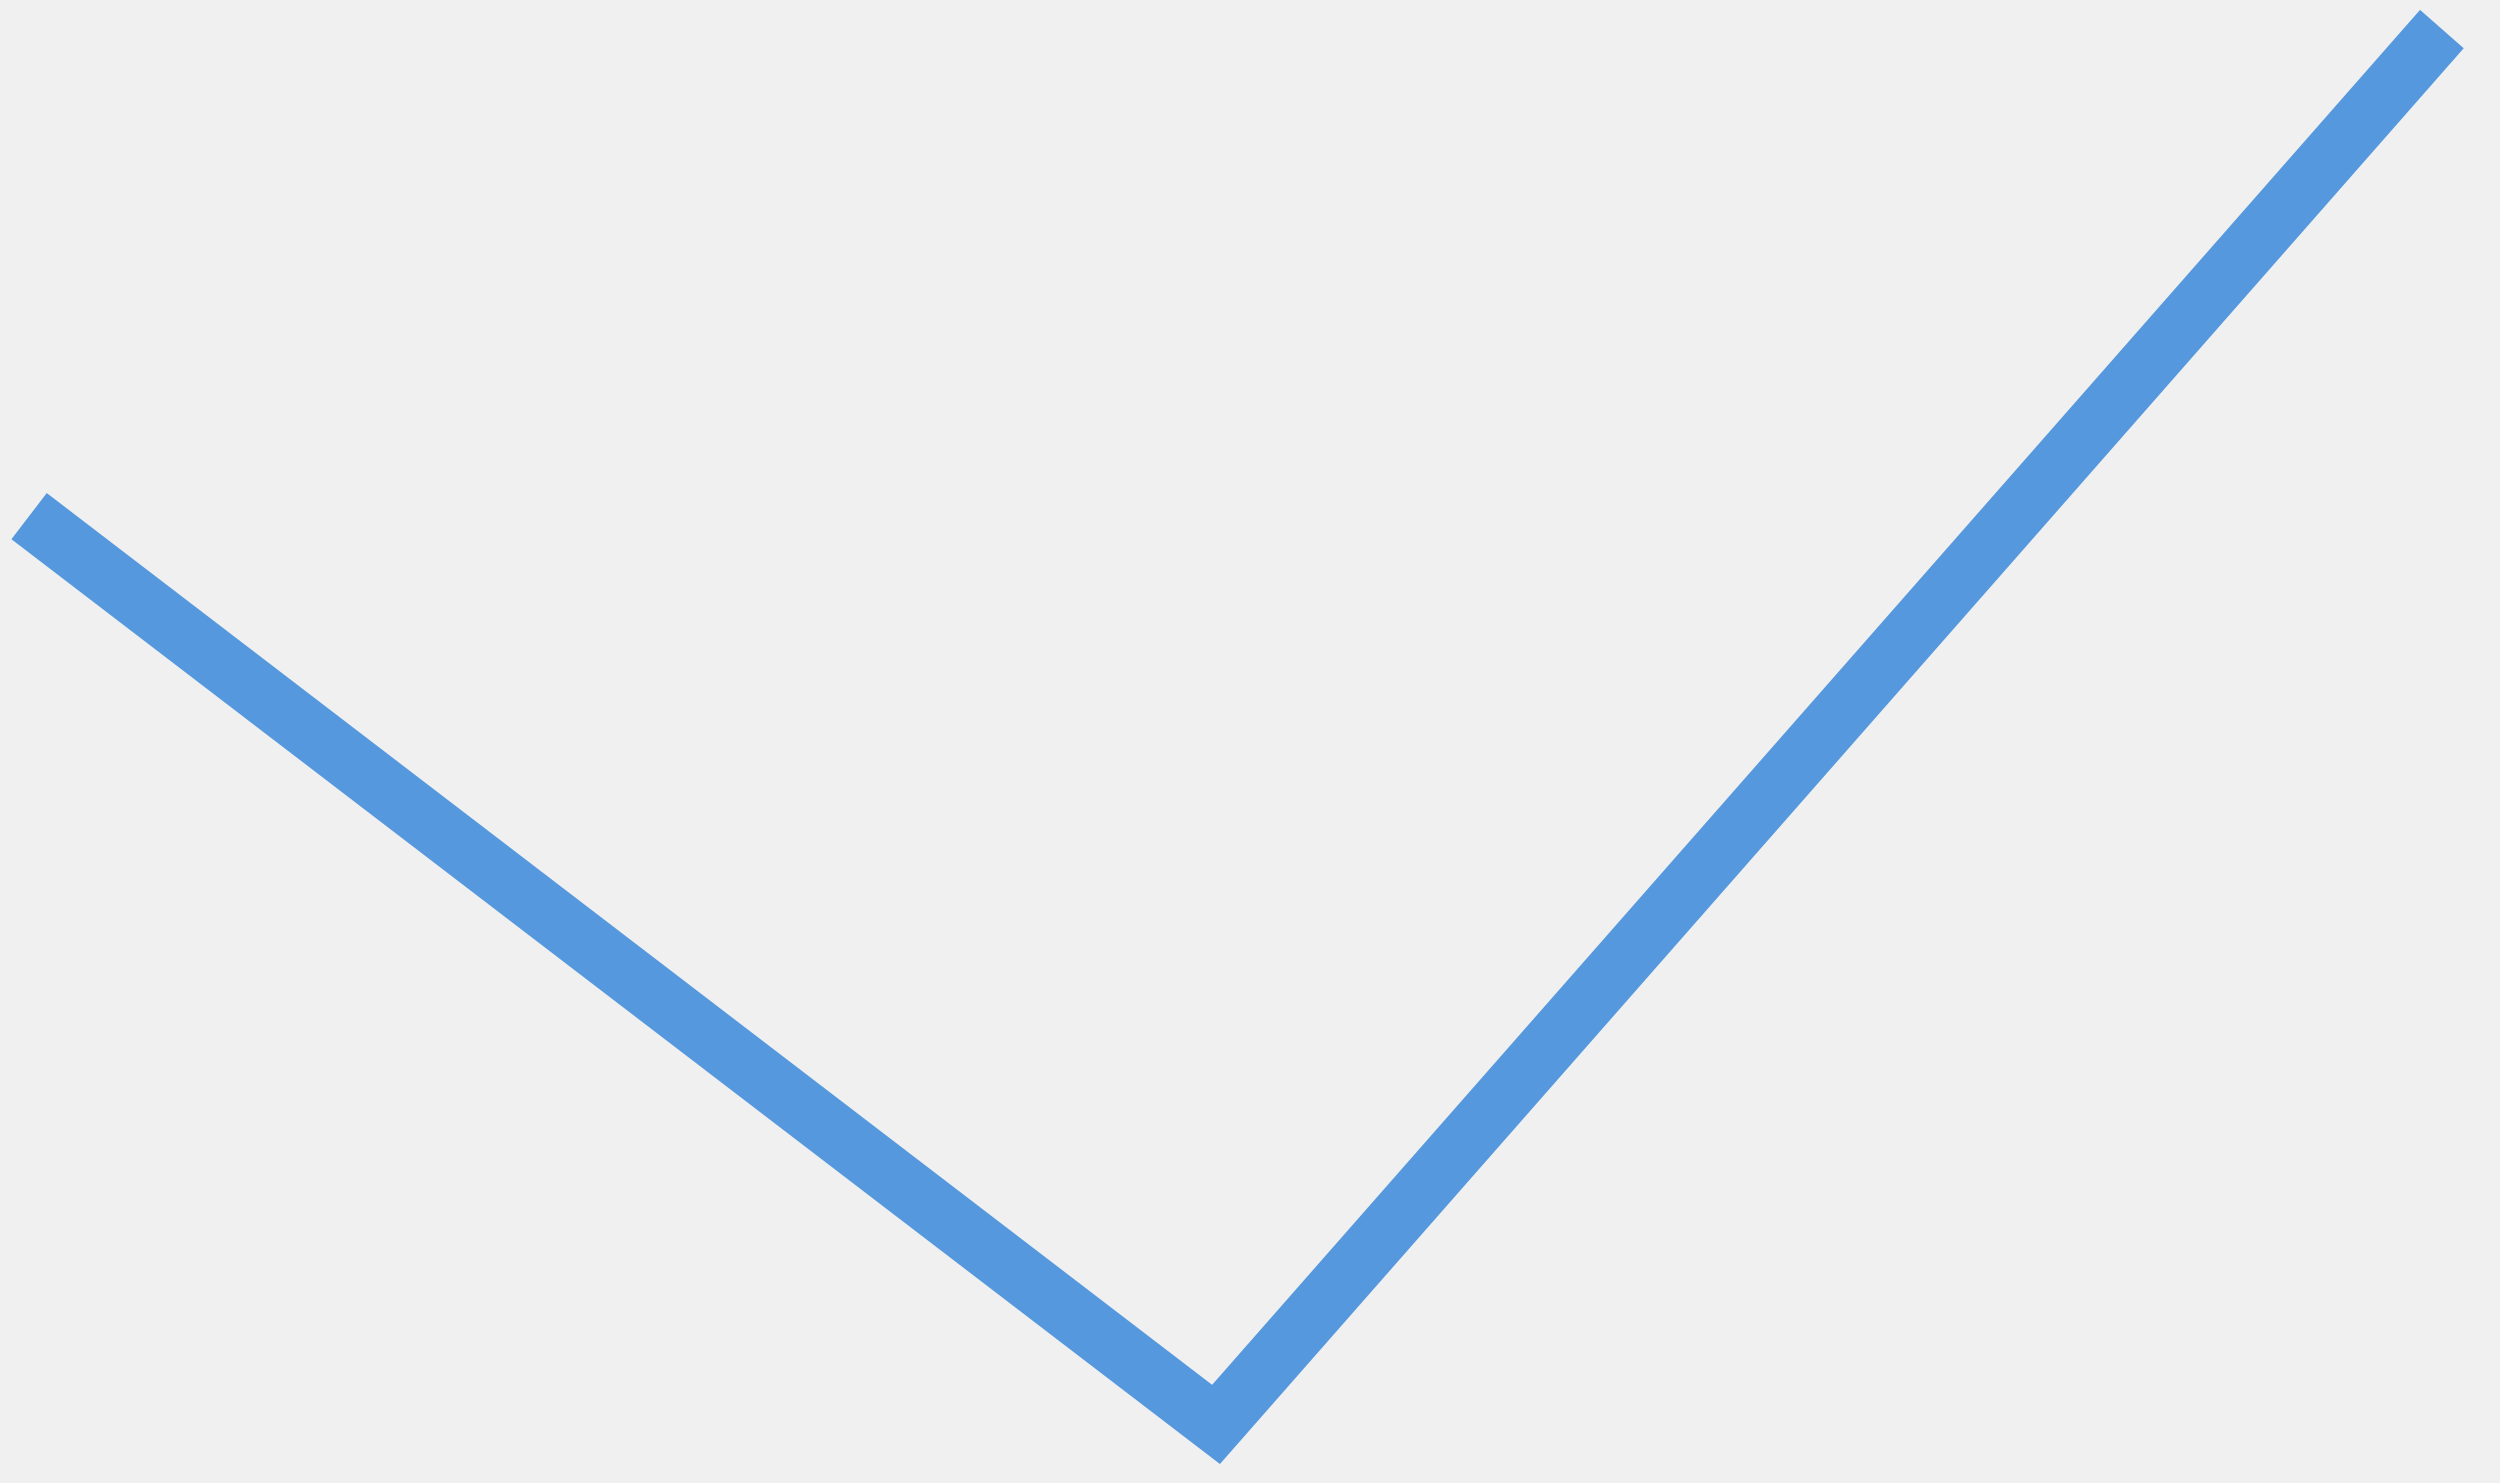
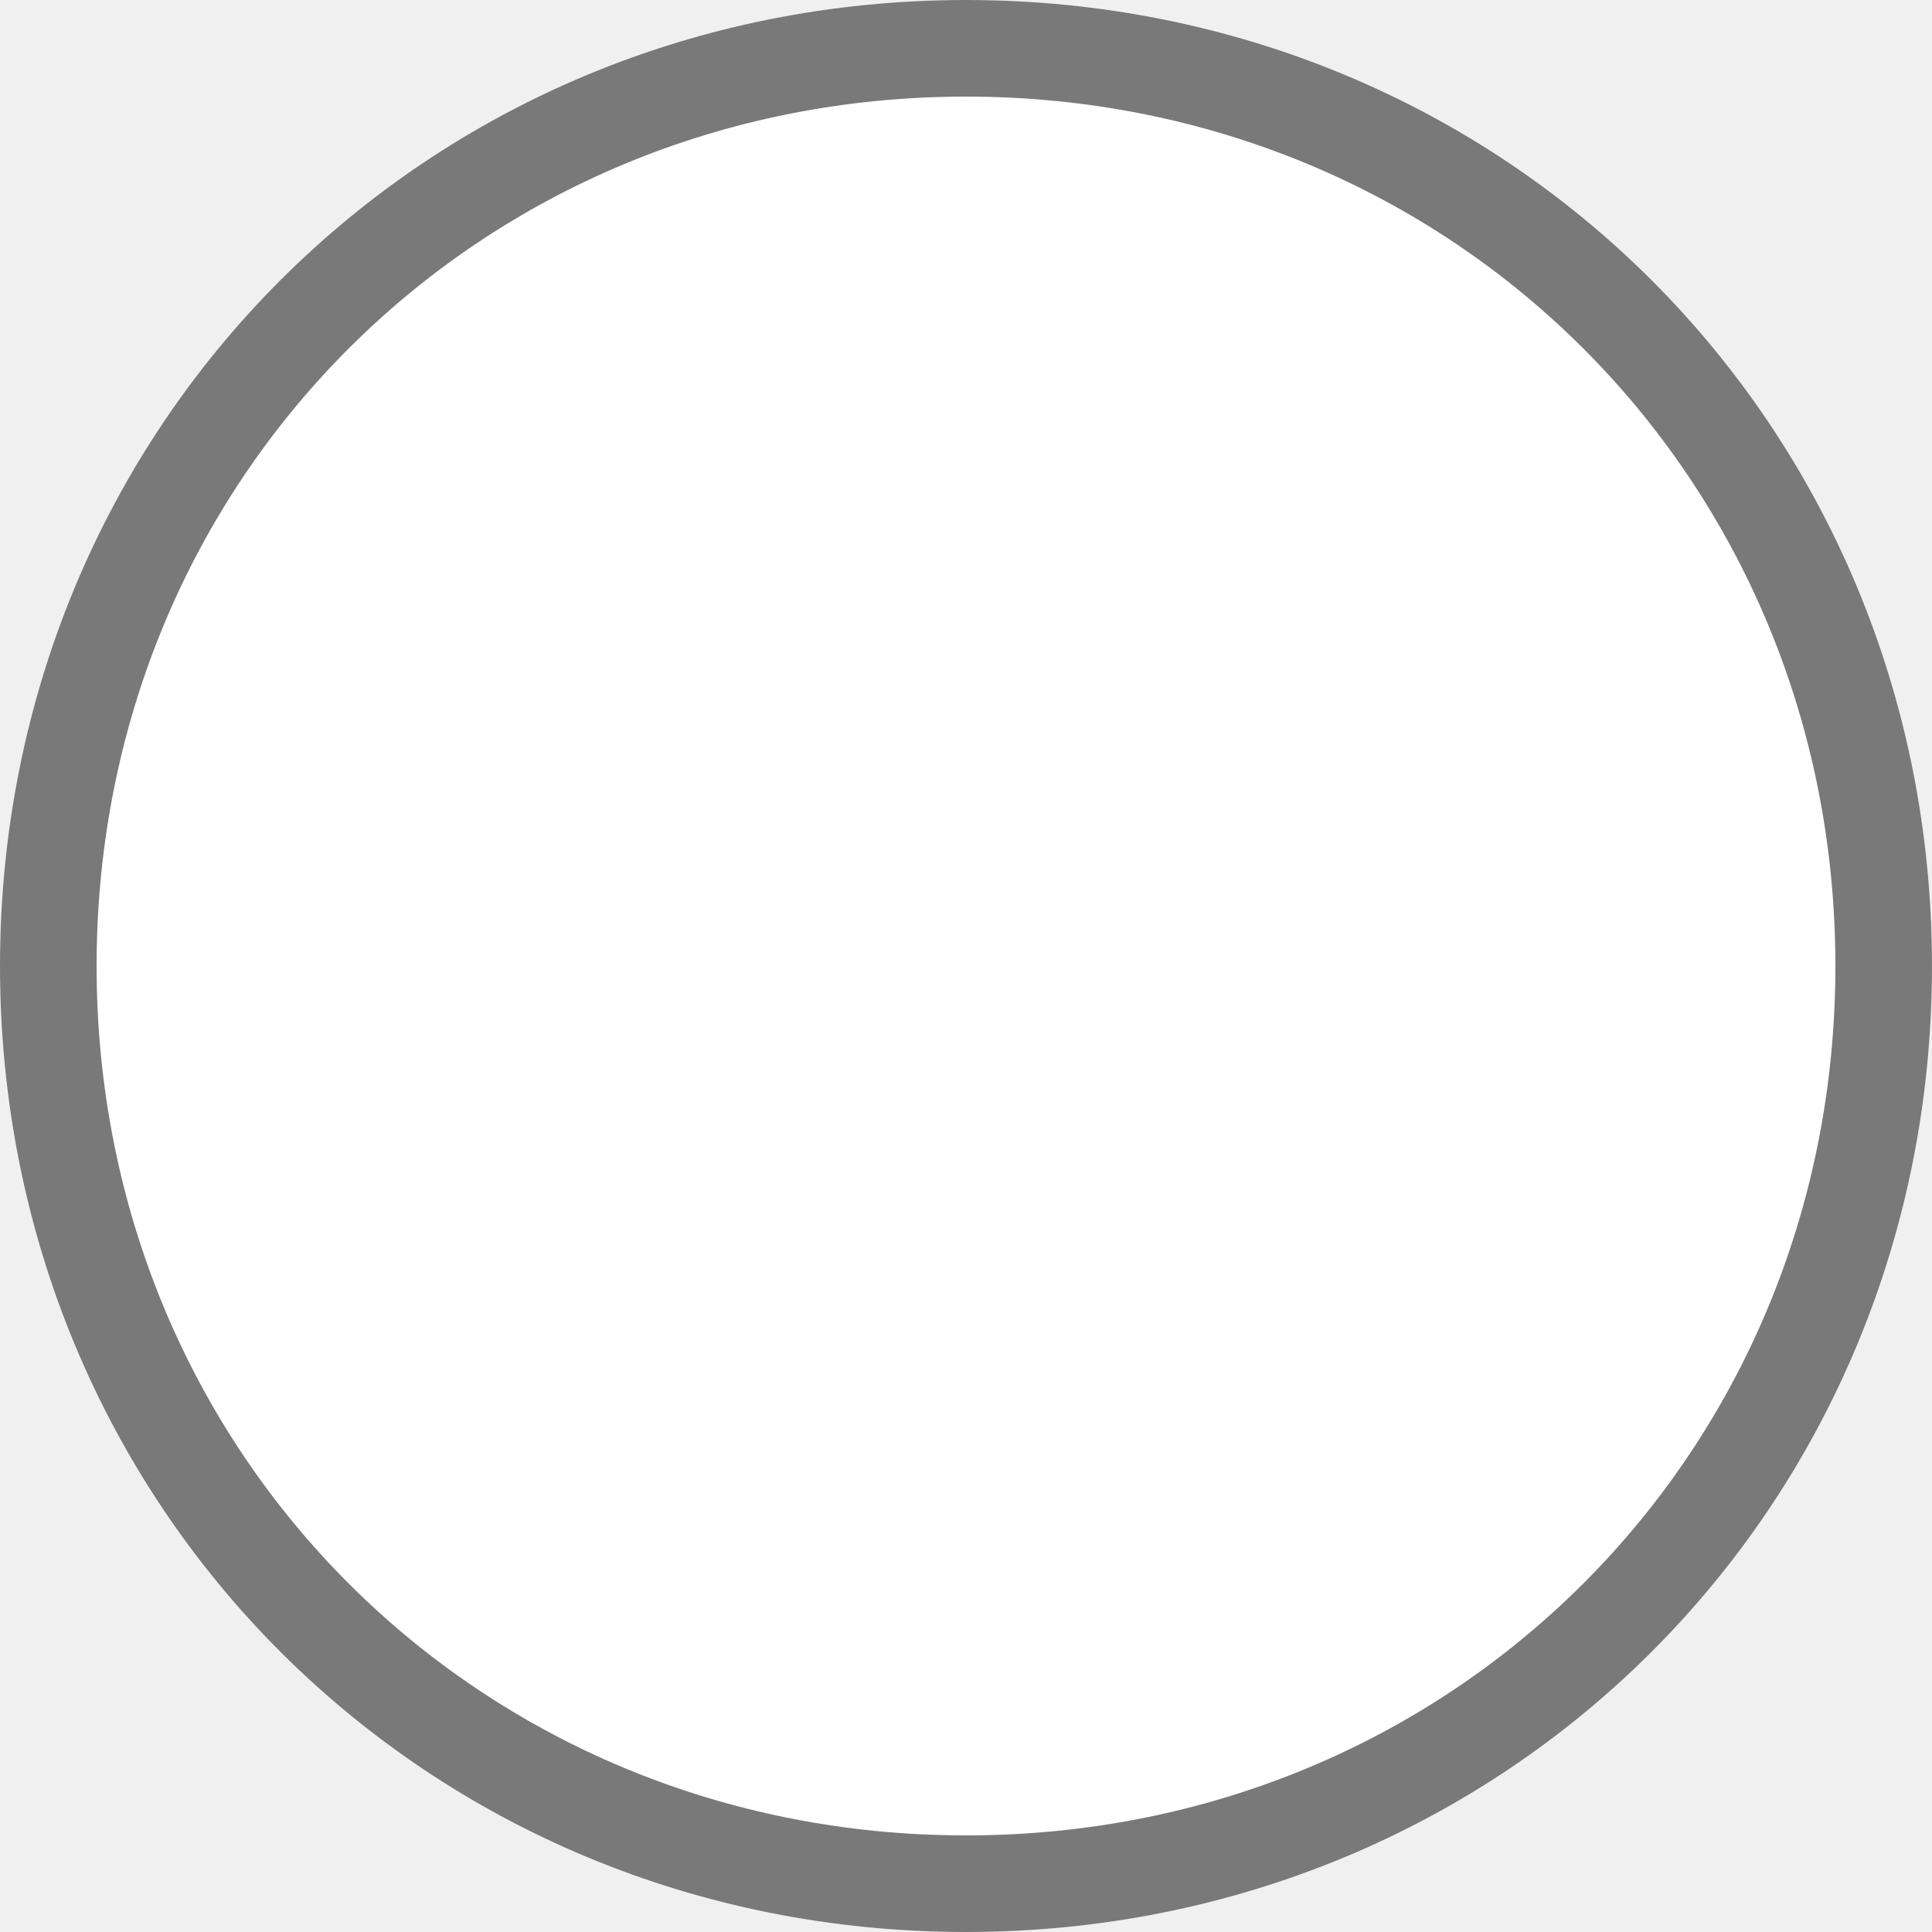
- <svg xmlns="http://www.w3.org/2000/svg" version="1.1" width="86px" height="51px">
-   <g transform="matrix(1 0 0 1 -855 -1639 )">
-     <path d="M 0 16.755  L 40.831 48  L 83 0  " stroke-width="2" stroke="#5598dd" fill="none" transform="matrix(1 0 0 1 856 1640 )" />
-   </g>
+ <svg xmlns="http://www.w3.org/2000/svg" version="1.1" width="20px" height="20px" viewBox="34 645  20 20">
+   <path d="M 44 645  C 49.6 645  54 649.4  54 655  C 54 660.6  49.6 665  44 665  C 38.4 665  34 660.6  34 655  C 34 649.4  38.4 645  44 645  Z " fill-rule="nonzero" fill="#ffffff" stroke="none" />
+   <path d="M 44 645.5  C 49.32 645.5  53.5 649.68  53.5 655  C 53.5 660.32  49.32 664.5  44 664.5  C 38.68 664.5  34.5 660.32  34.5 655  C 34.5 649.68  38.68 645.5  44 645.5  Z " stroke-width="1" stroke="#797979" fill="none" />
</svg>
